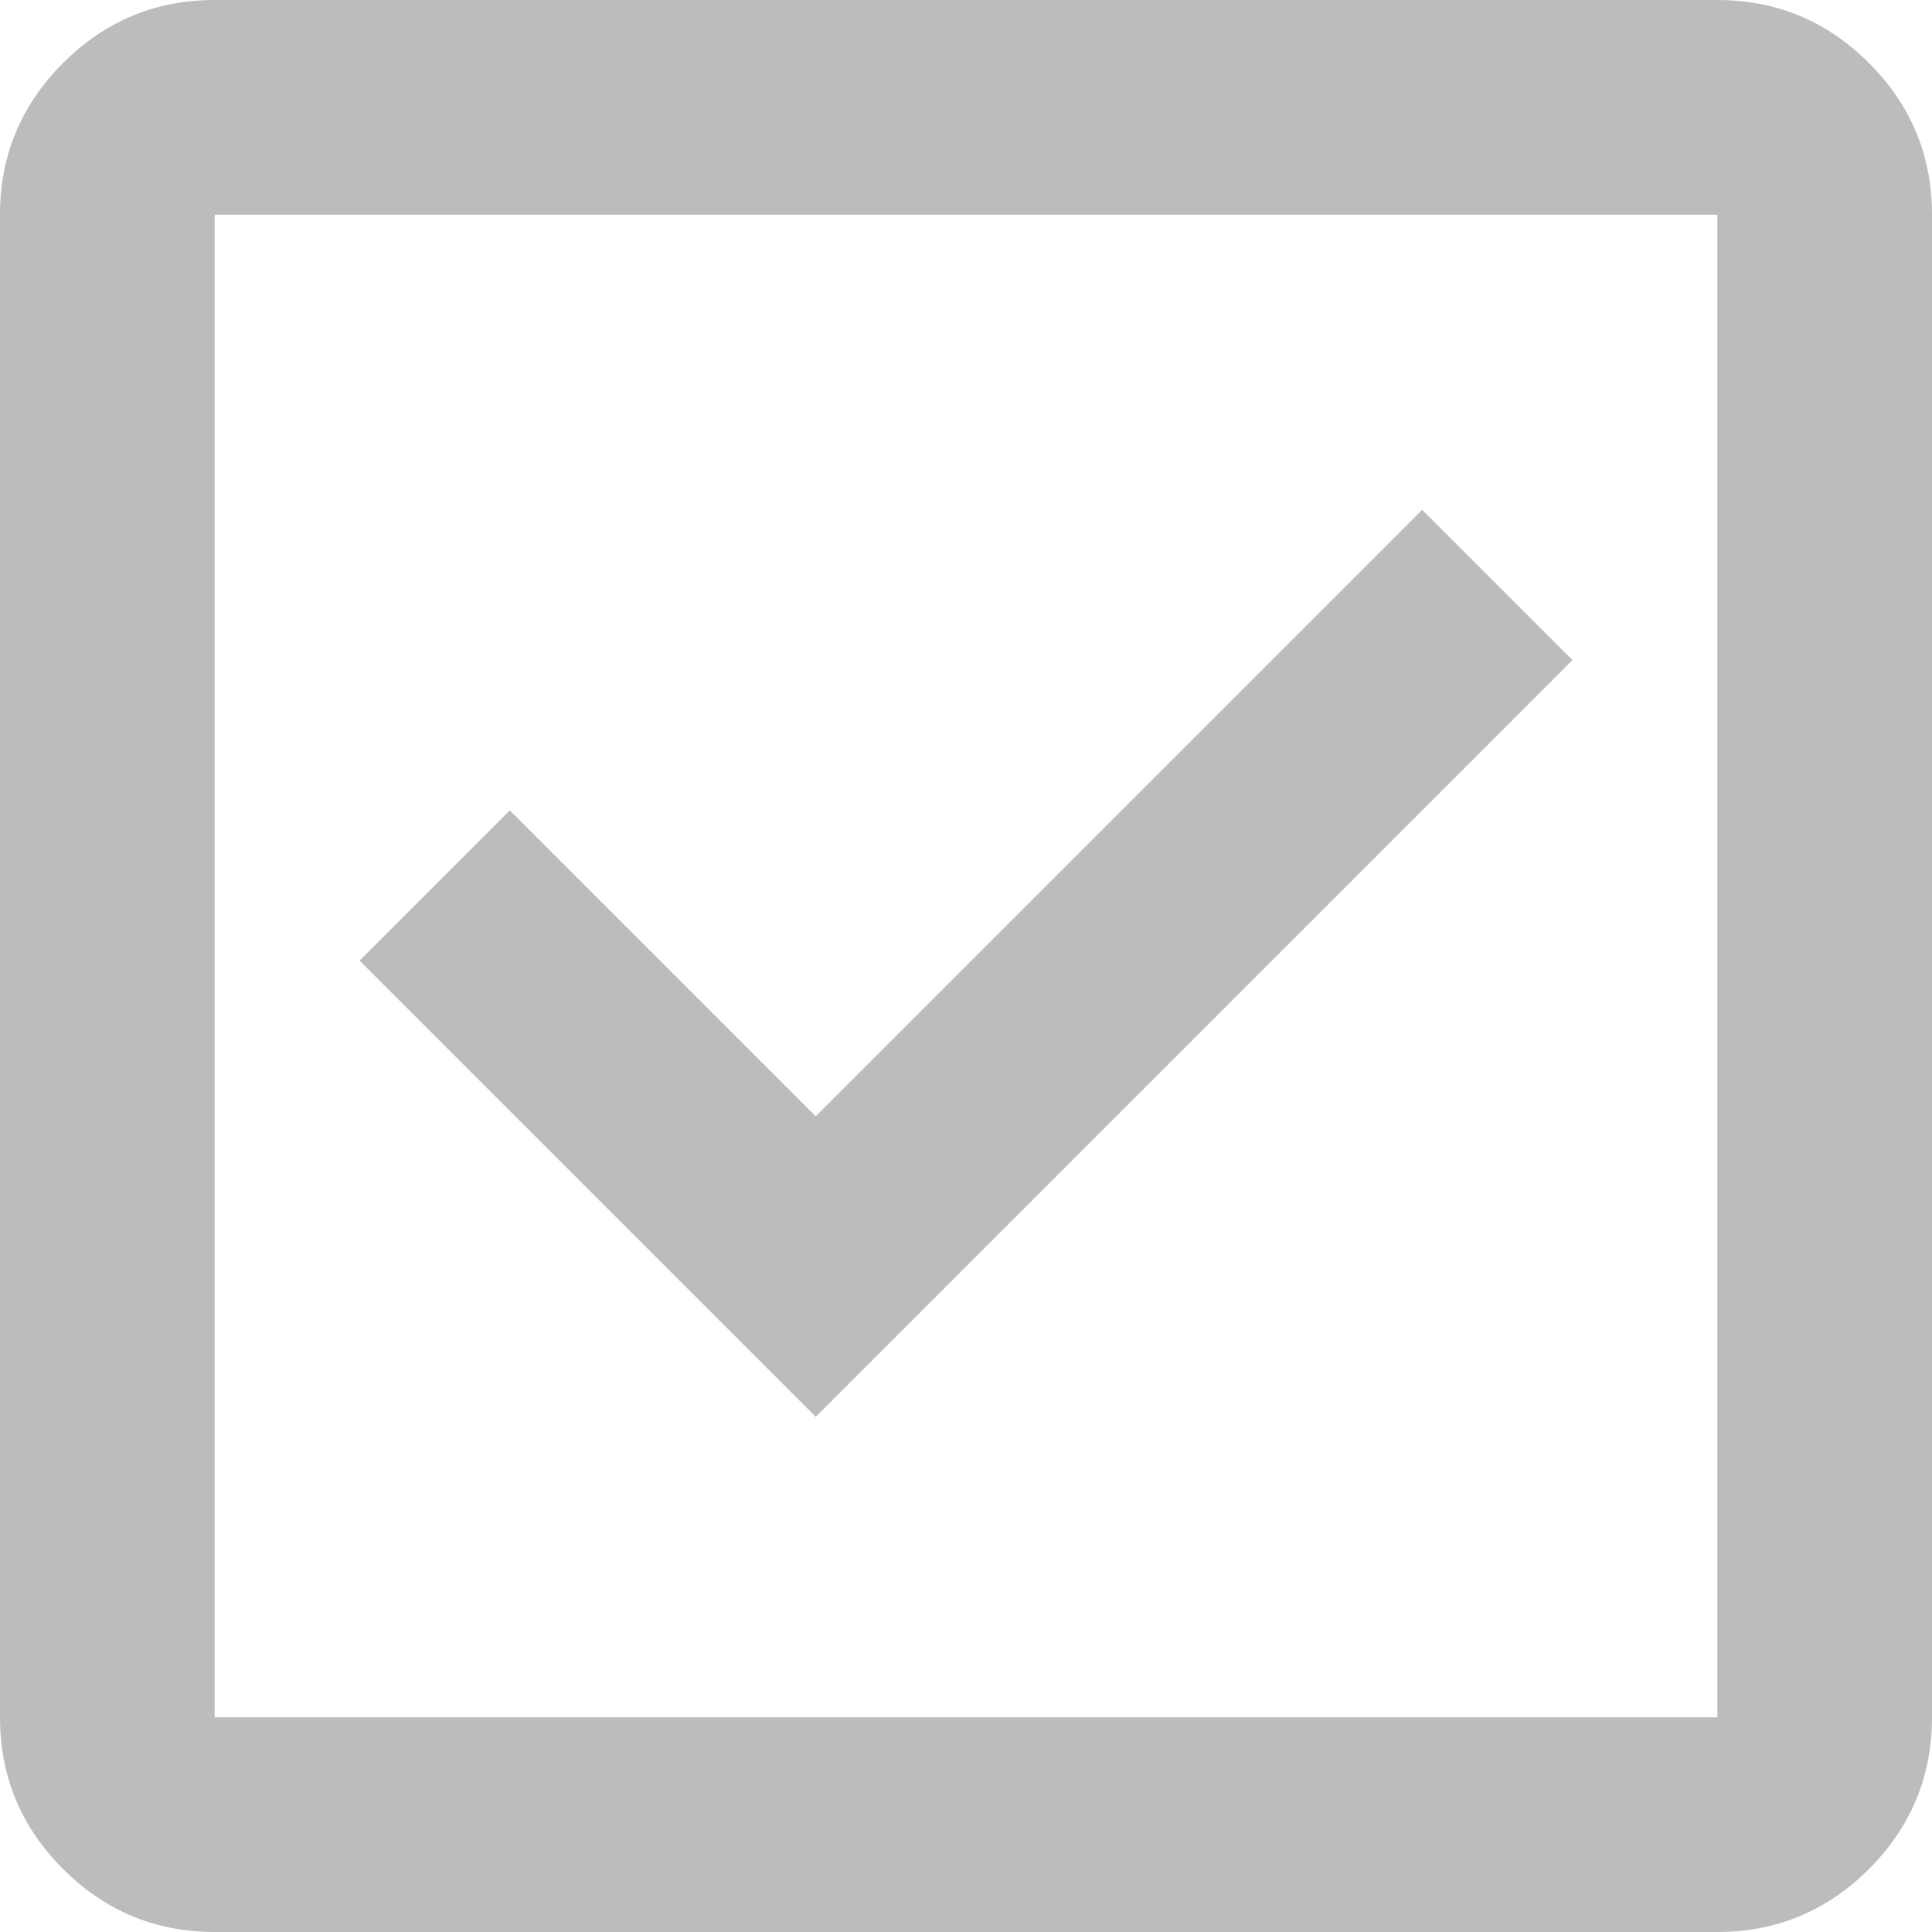
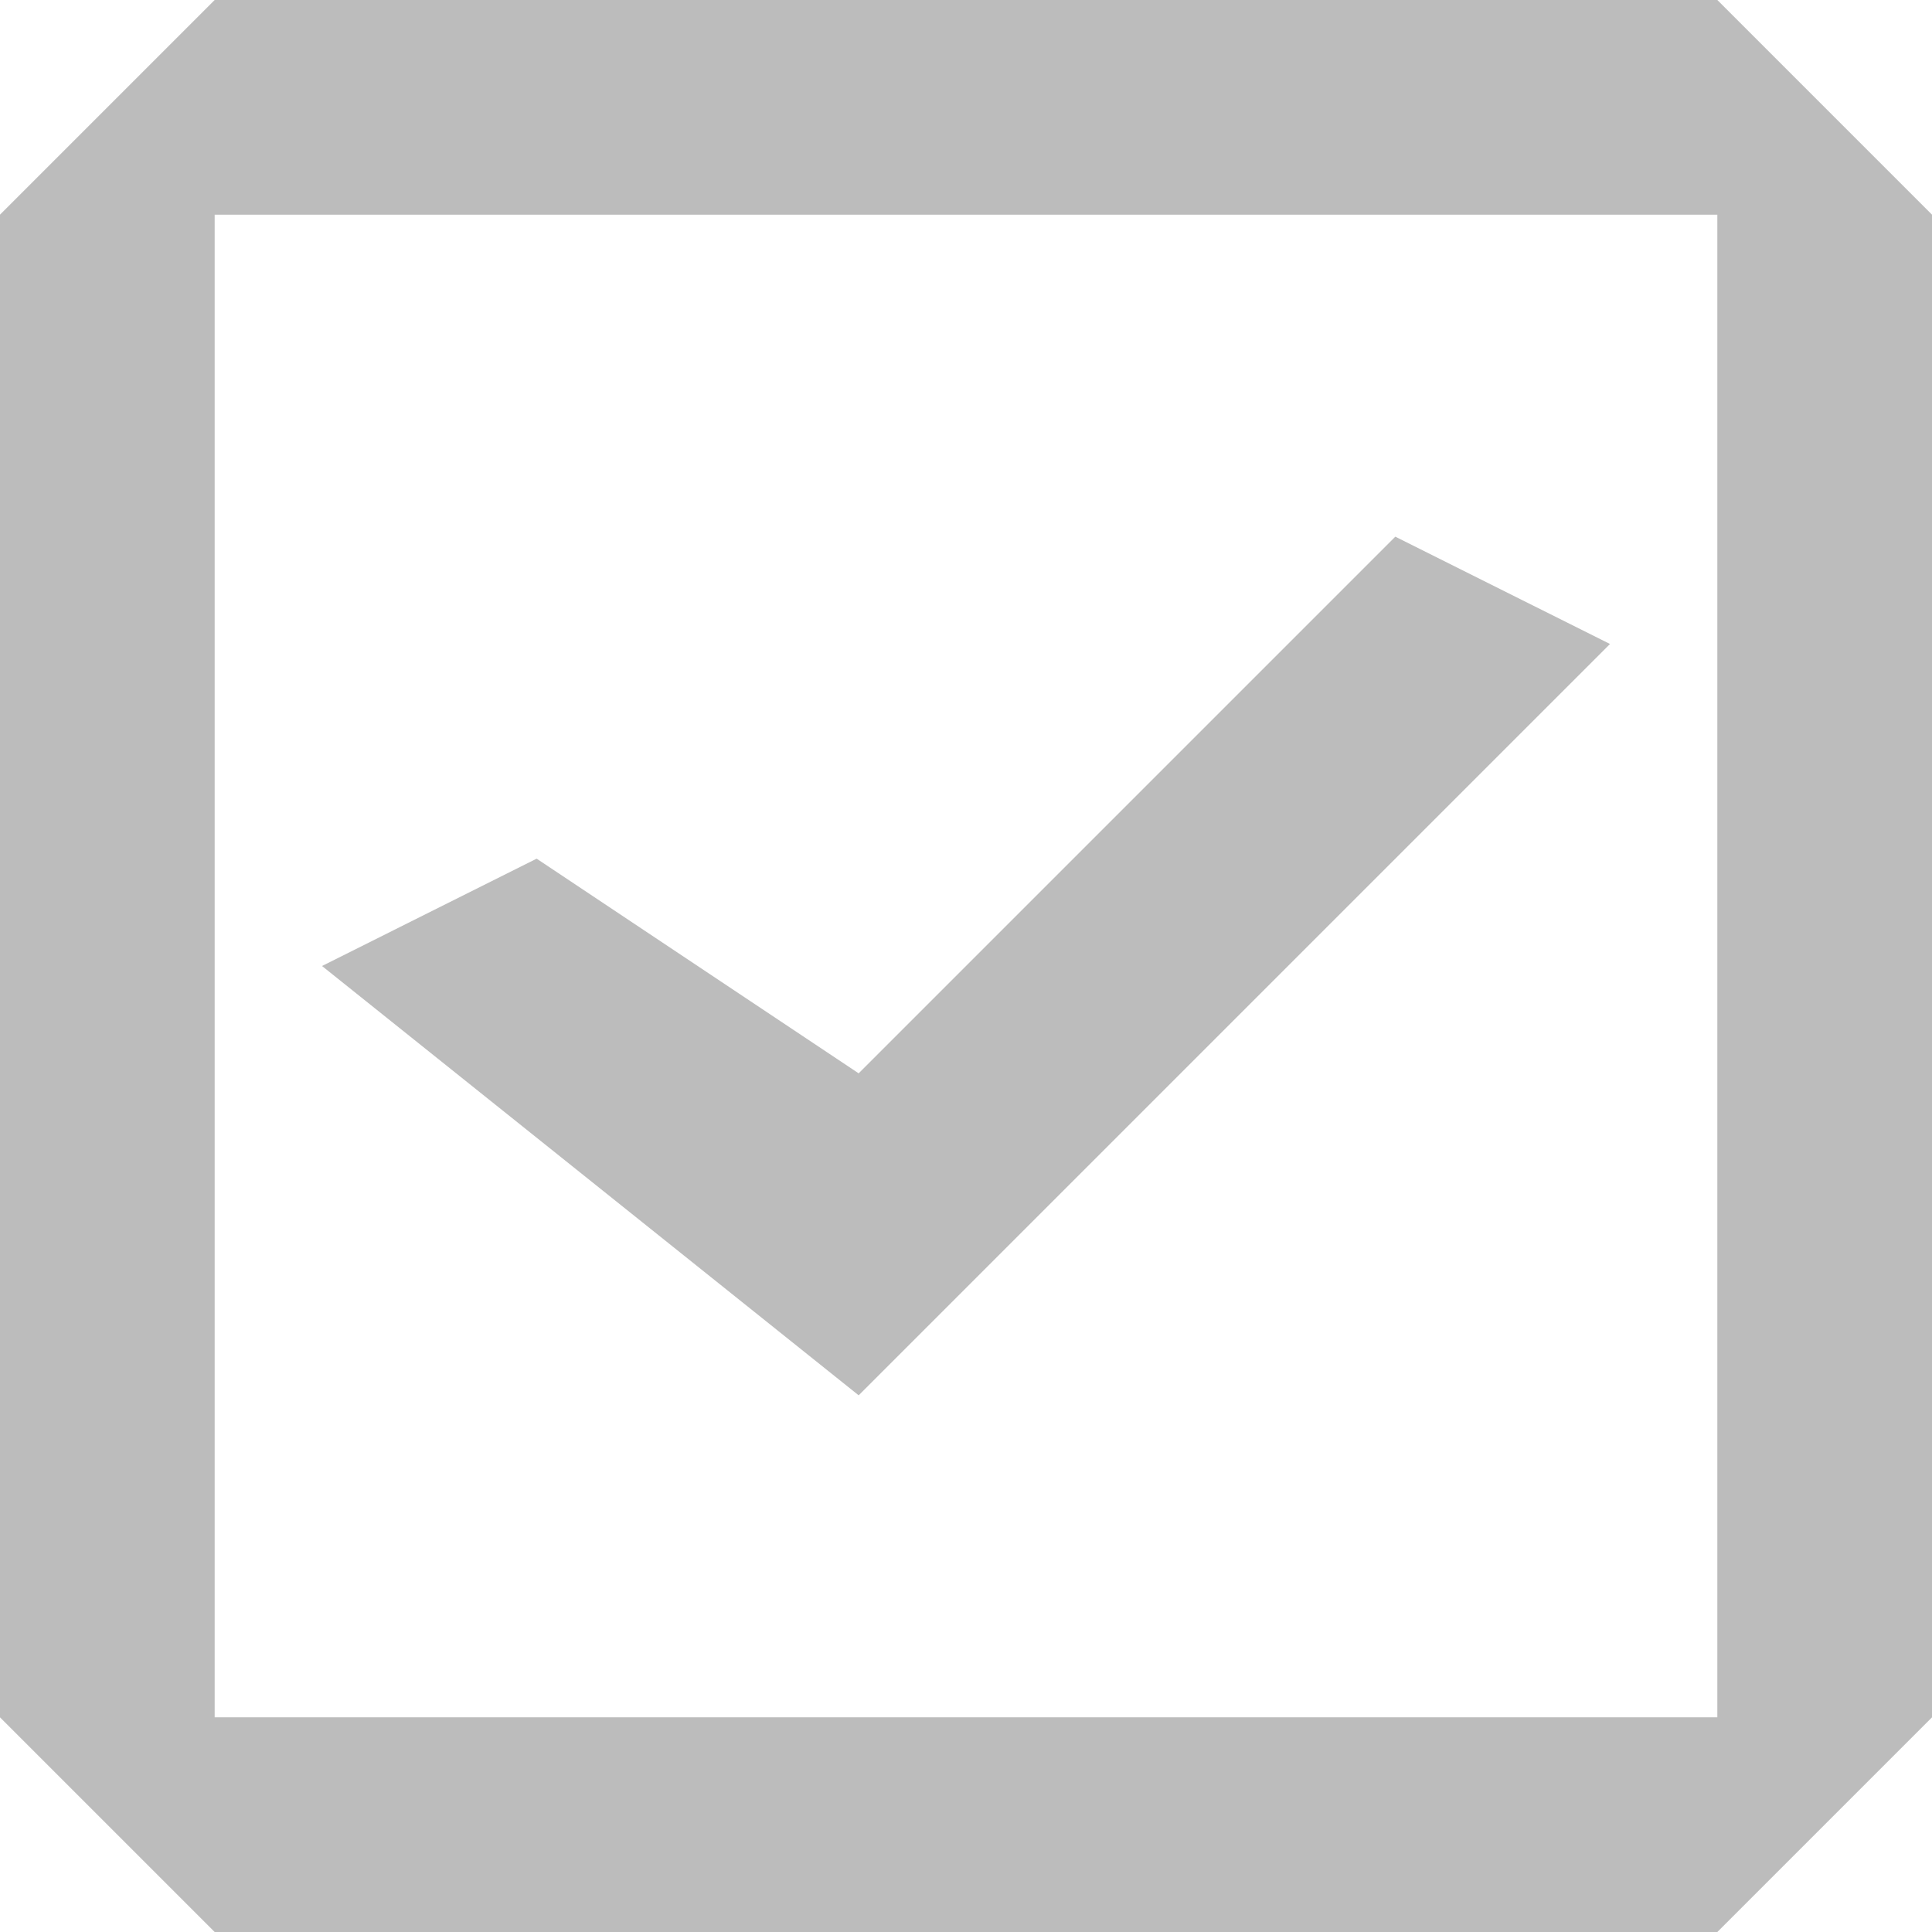
- <svg xmlns="http://www.w3.org/2000/svg" width="18" height="18" viewBox="0 0 18 18" fill="none">
-   <path d="M7.6 13.2L14.65 6.15L13.25 4.75L7.6 10.4L4.75 7.55L3.35 8.95L7.6 13.2ZM2 18C1.45 18 0.979 17.804 0.587 17.413C0.196 17.021 0 16.55 0 16V2C0 1.45 0.196 0.979 0.587 0.587C0.979 0.196 1.45 0 2 0H16C16.55 0 17.021 0.196 17.413 0.587C17.804 0.979 18 1.45 18 2V16C18 16.55 17.804 17.021 17.413 17.413C17.021 17.804 16.55 18 16 18H2ZM2 16H16V2H2V16Z" fill="#BCBCBC" />
+ <svg xmlns="http://www.w3.org/2000/svg" width="18" height="18" fill="none">
+   <path d="m8 13 7-7-2-1-5 5-3-2-2 1 5 4Zm-6 5-1-1-1-1V2l1-1 1-1h14l1 1 1 1v14l-1 1-1 1H2Zm0-2h14V2H2v14Z" fill="#BCBCBC" />
</svg>
